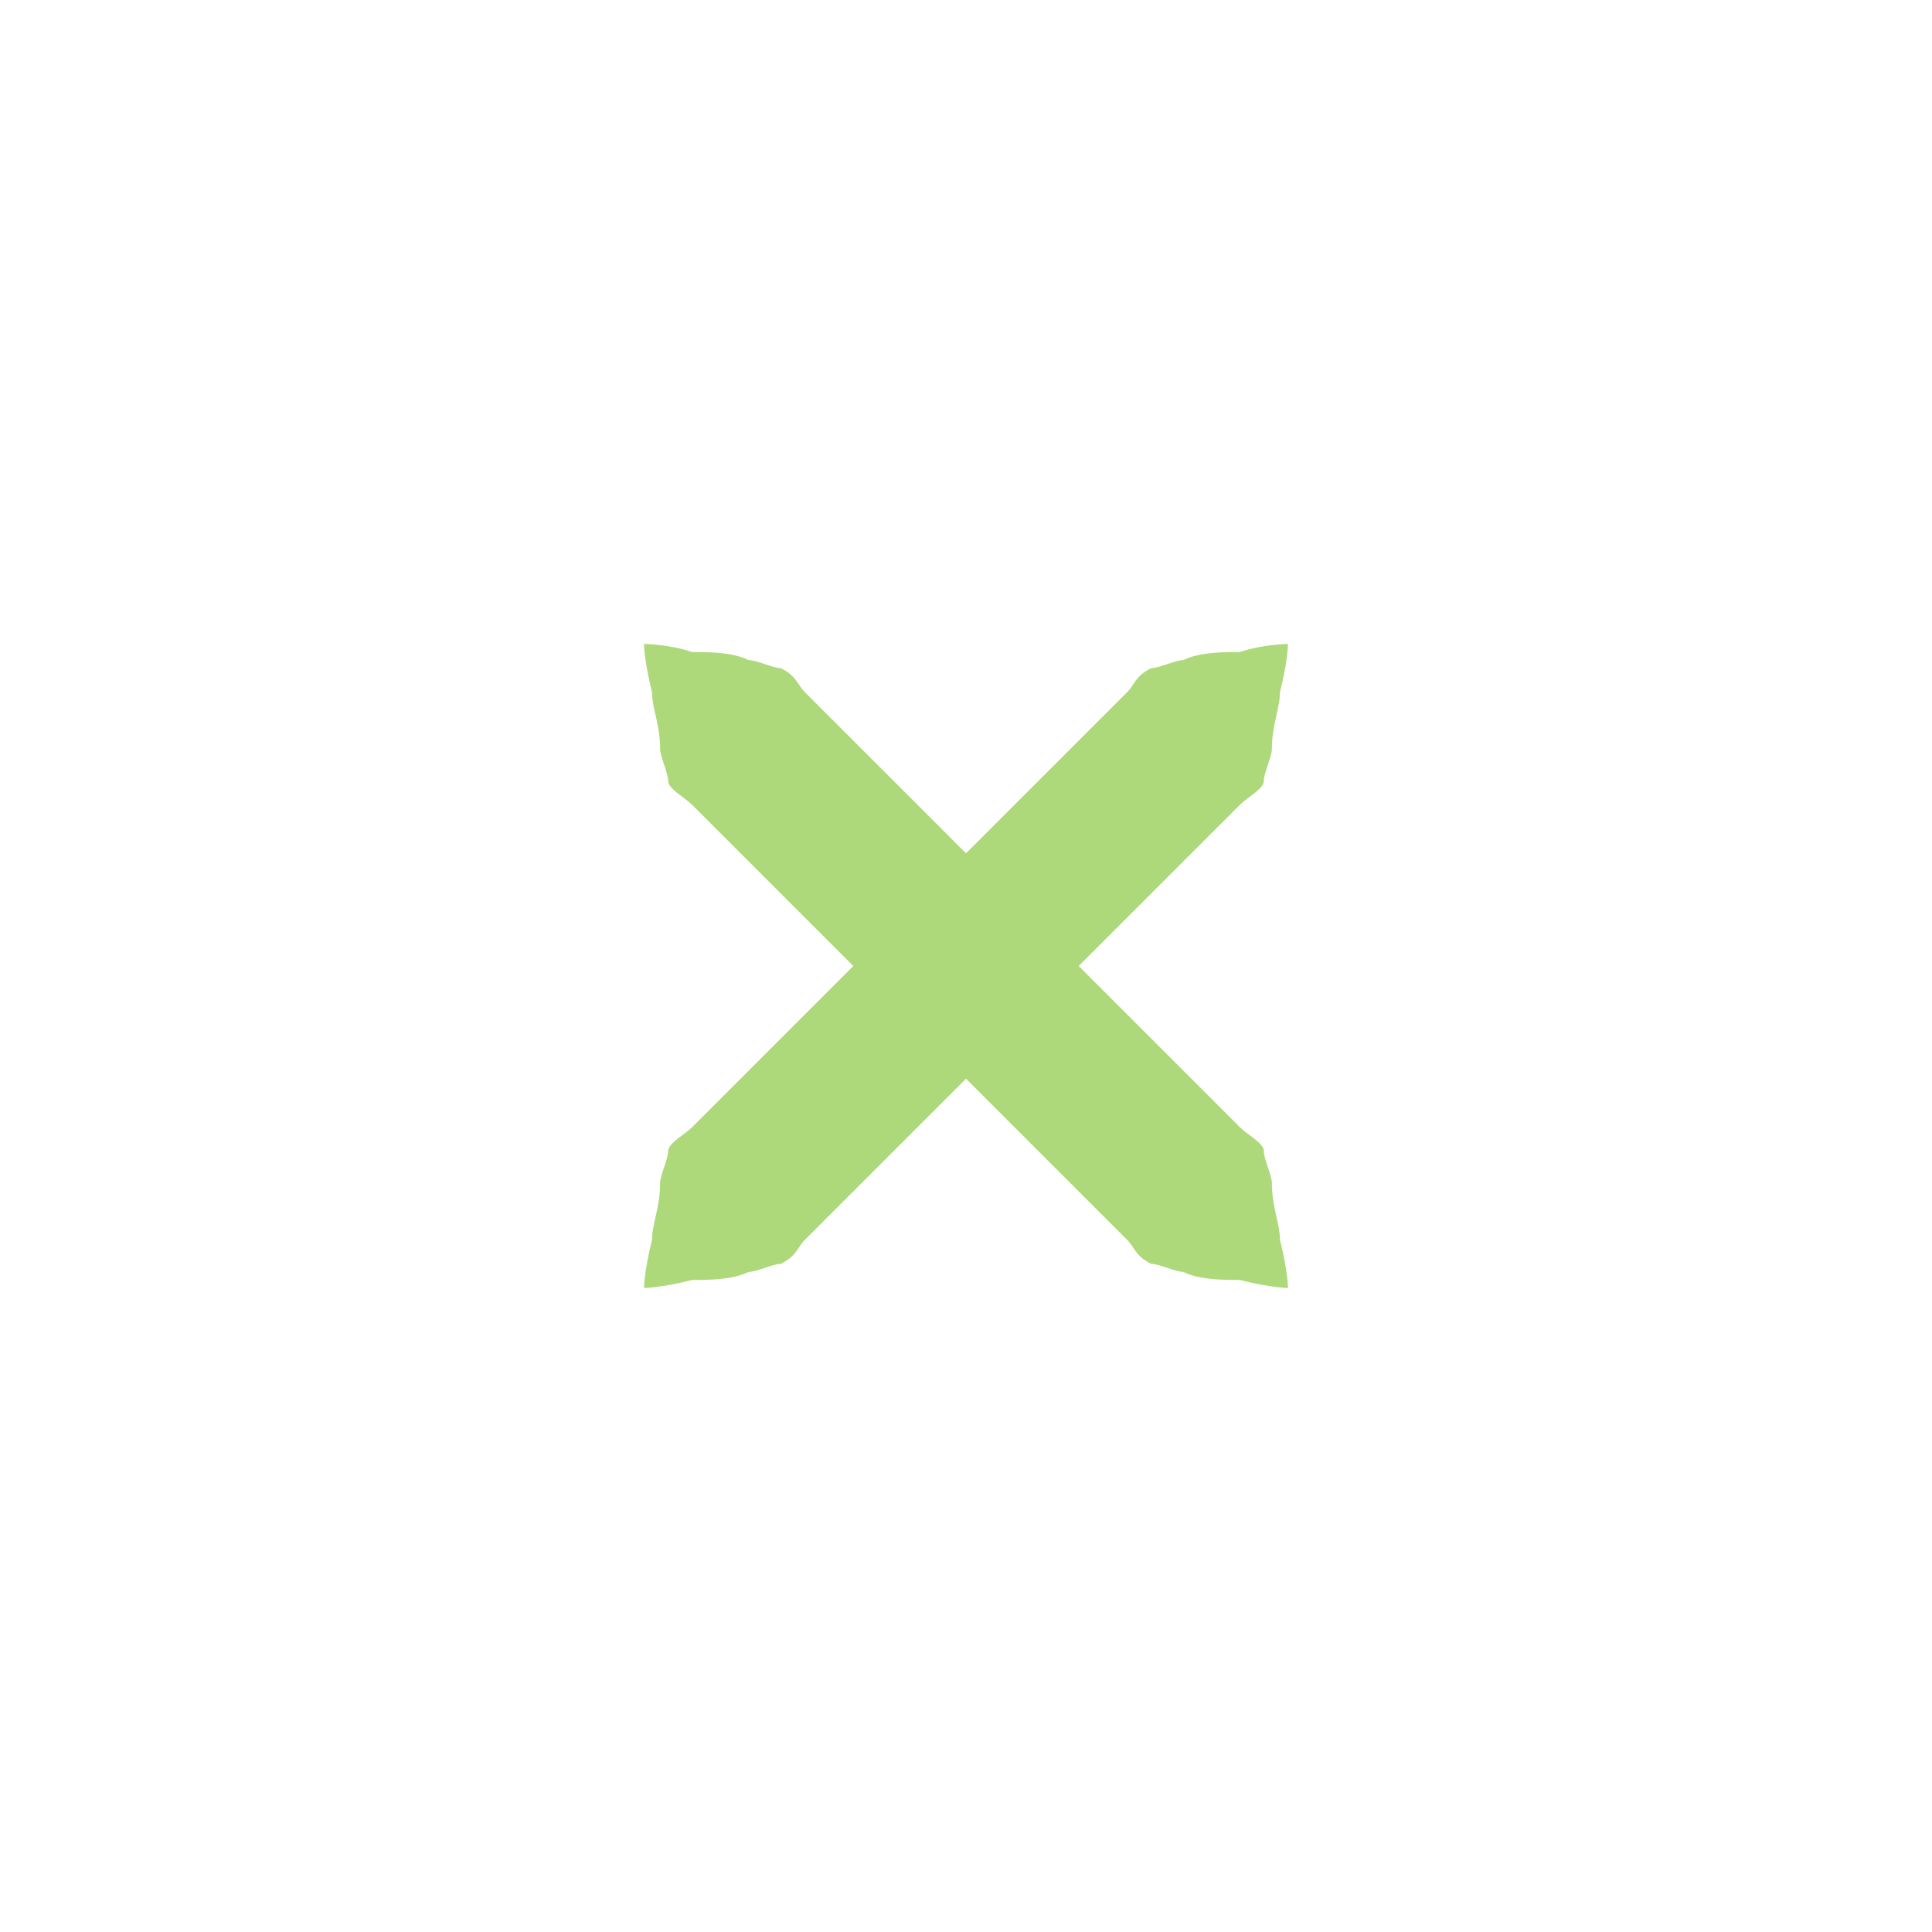
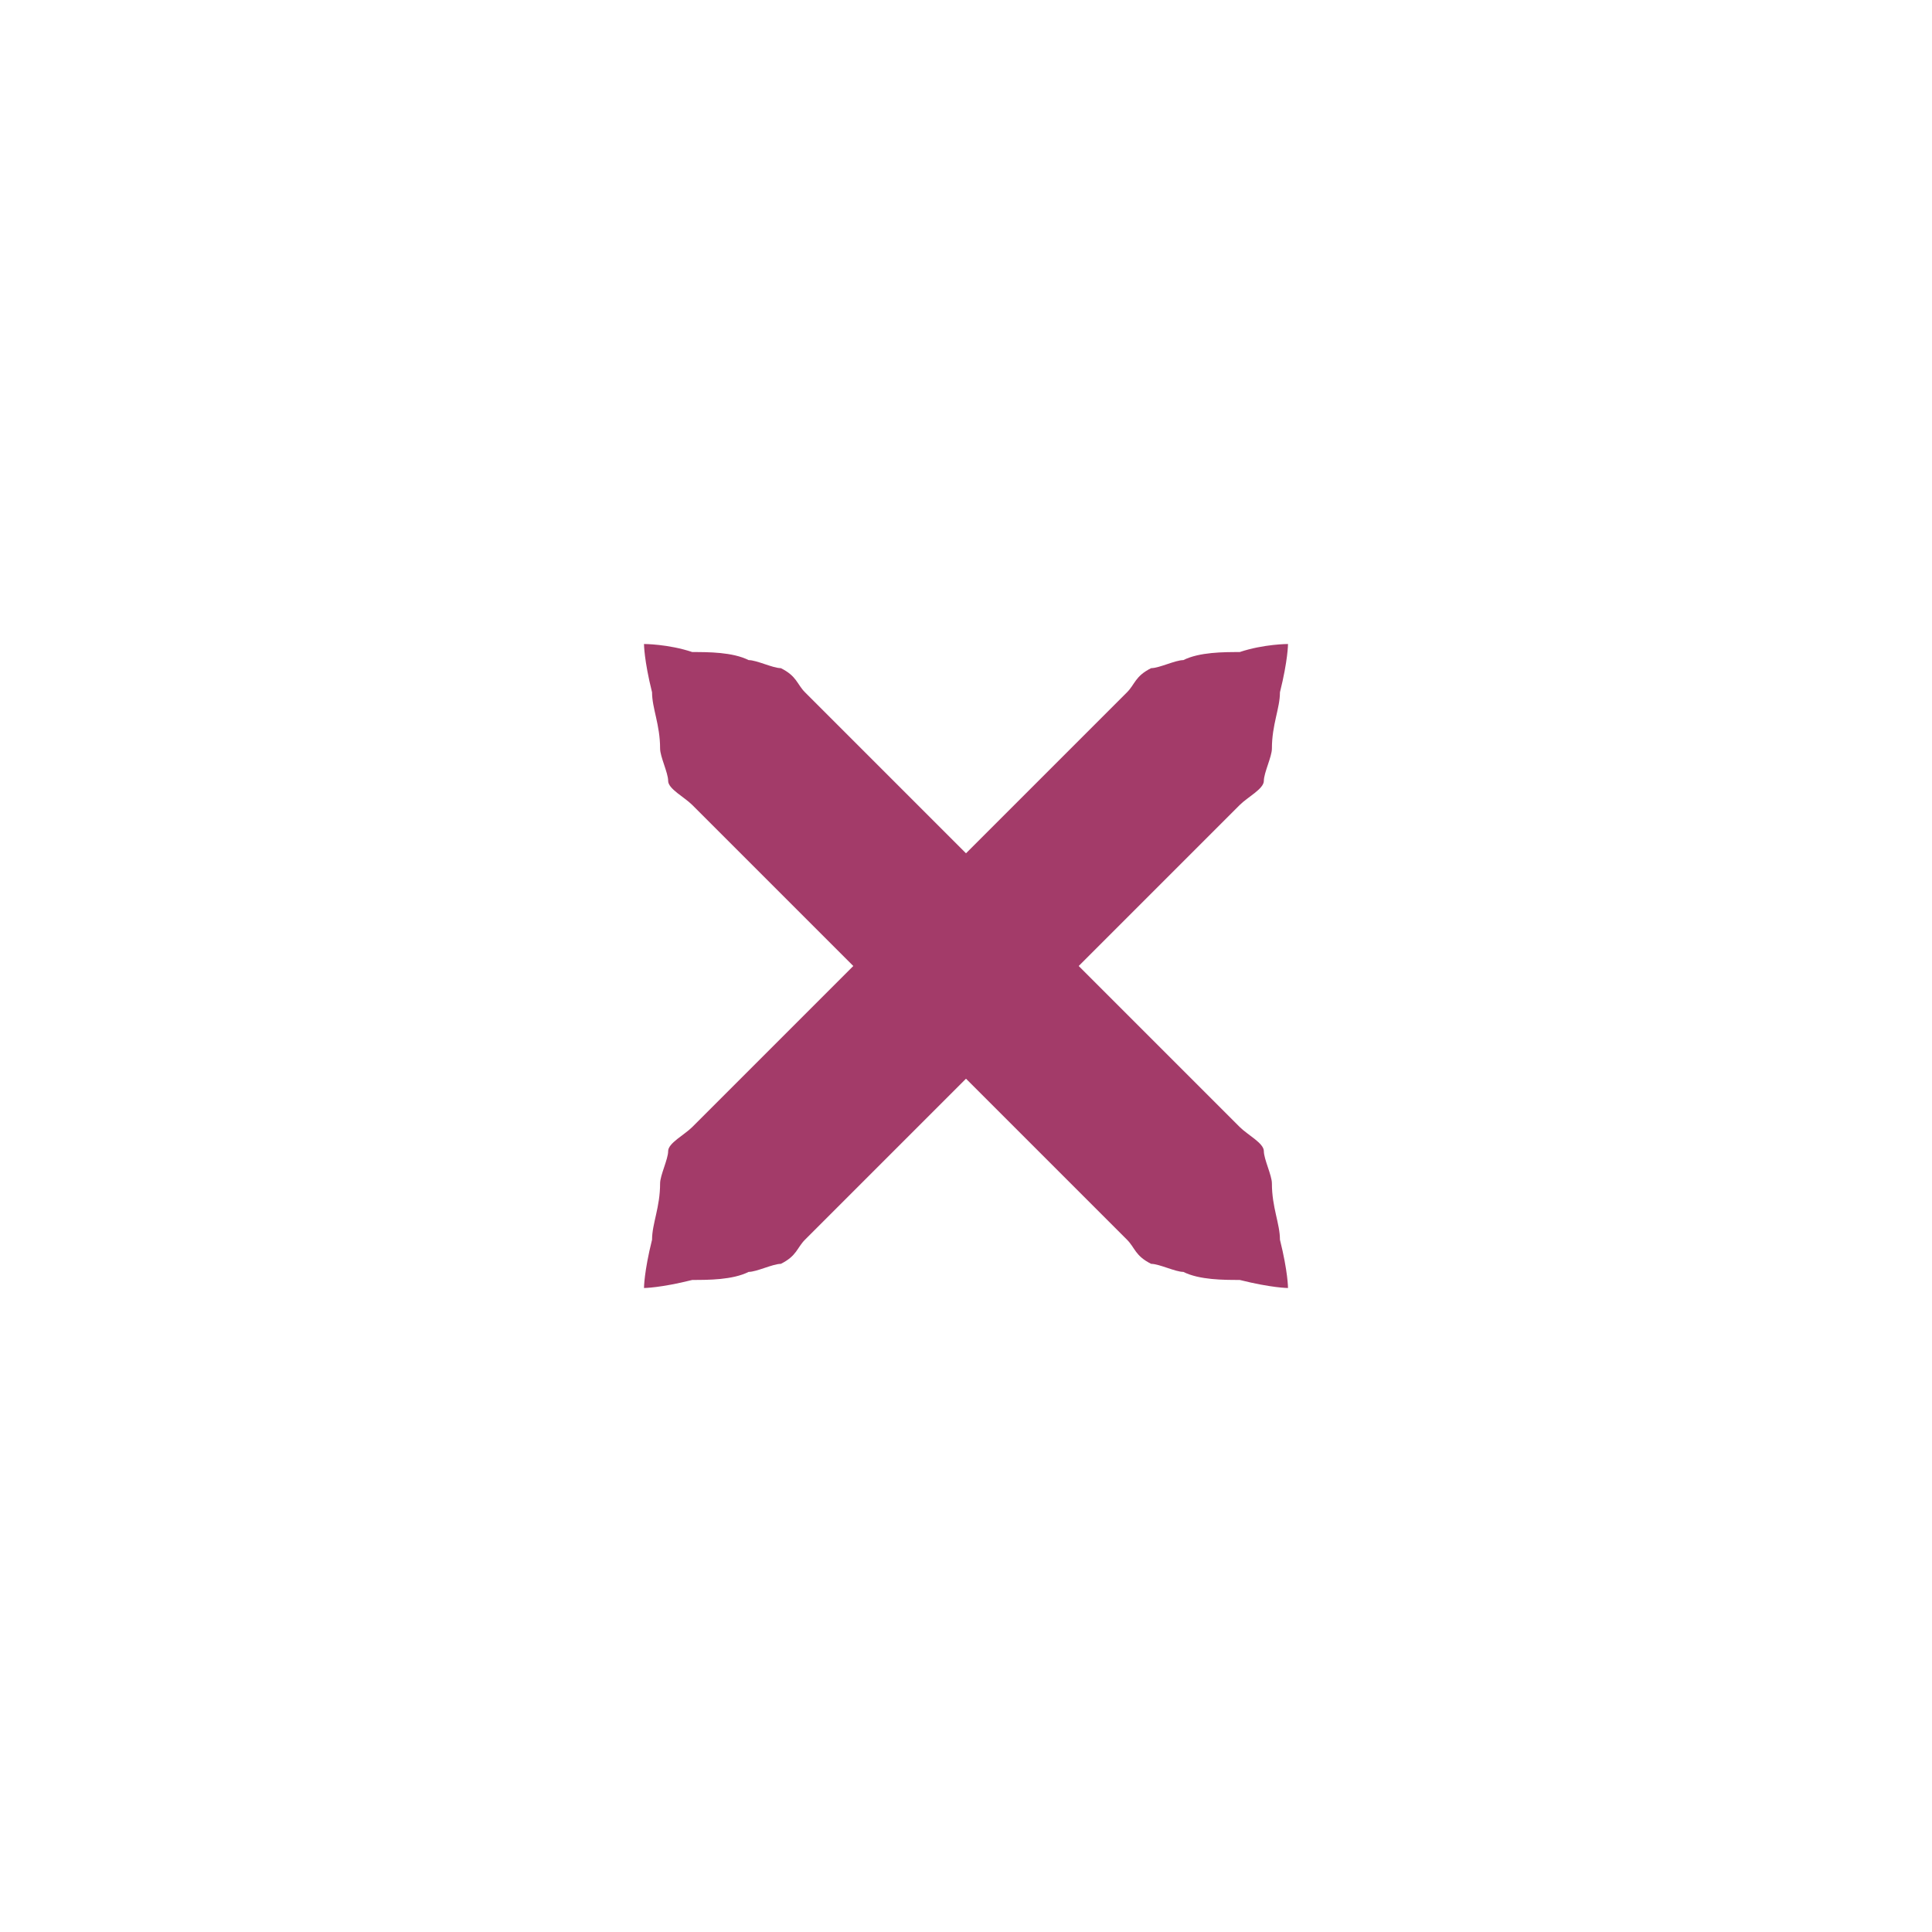
<svg xmlns="http://www.w3.org/2000/svg" xmlns:xlink="http://www.w3.org/1999/xlink" version="1.1" x="0px" y="0px" width="24px" height="24px" viewBox="0 0 24 24">
-   <path id="a" fill="#add97a" d="M16,8c0,0,0,0.2-0.1,0.6c0,0.2-0.1,0.4-0.1,0.7c0,0.1-0.1,0.3-0.1,0.4c0,0.1-0.2,0.2-0.3,0.3c-0.7,0.7-1.7,1.7-2.7,2.7c-1,1-2,2-2.7,2.7c-0.1,0.1-0.1,0.2-0.3,0.3c-0.1,0-0.3,0.1-0.4,0.1c-0.2,0.1-0.5,0.1-0.7,0.1C8.2,16,8,16,8,16s0-0.2,0.1-0.6c0-0.2,0.1-0.4,0.1-0.7c0-0.1,0.1-0.3,0.1-0.4c0-0.1,0.2-0.2,0.3-0.3c0.7-0.7,1.7-1.7,2.7-2.7c1-1,2-2,2.7-2.7c0.1-0.1,0.1-0.2,0.3-0.3c0.1,0,0.3-0.1,0.4-0.1c0.2-0.1,0.5-0.1,0.7-0.1C15.7,8,16,8,16,8z" />
+   <path id="a" fill="#a33b69" d="M16,8c0,0,0,0.2-0.1,0.6c0,0.2-0.1,0.4-0.1,0.7c0,0.1-0.1,0.3-0.1,0.4c0,0.1-0.2,0.2-0.3,0.3c-0.7,0.7-1.7,1.7-2.7,2.7c-1,1-2,2-2.7,2.7c-0.1,0.1-0.1,0.2-0.3,0.3c-0.1,0-0.3,0.1-0.4,0.1c-0.2,0.1-0.5,0.1-0.7,0.1C8.2,16,8,16,8,16s0-0.2,0.1-0.6c0-0.2,0.1-0.4,0.1-0.7c0-0.1,0.1-0.3,0.1-0.4c0-0.1,0.2-0.2,0.3-0.3c0.7-0.7,1.7-1.7,2.7-2.7c1-1,2-2,2.7-2.7c0.1-0.1,0.1-0.2,0.3-0.3c0.1,0,0.3-0.1,0.4-0.1c0.2-0.1,0.5-0.1,0.7-0.1C15.7,8,16,8,16,8z" />
  <use xlink:href="#a" transform="matrix(-1,0,0,1,24,0)" />
</svg>
